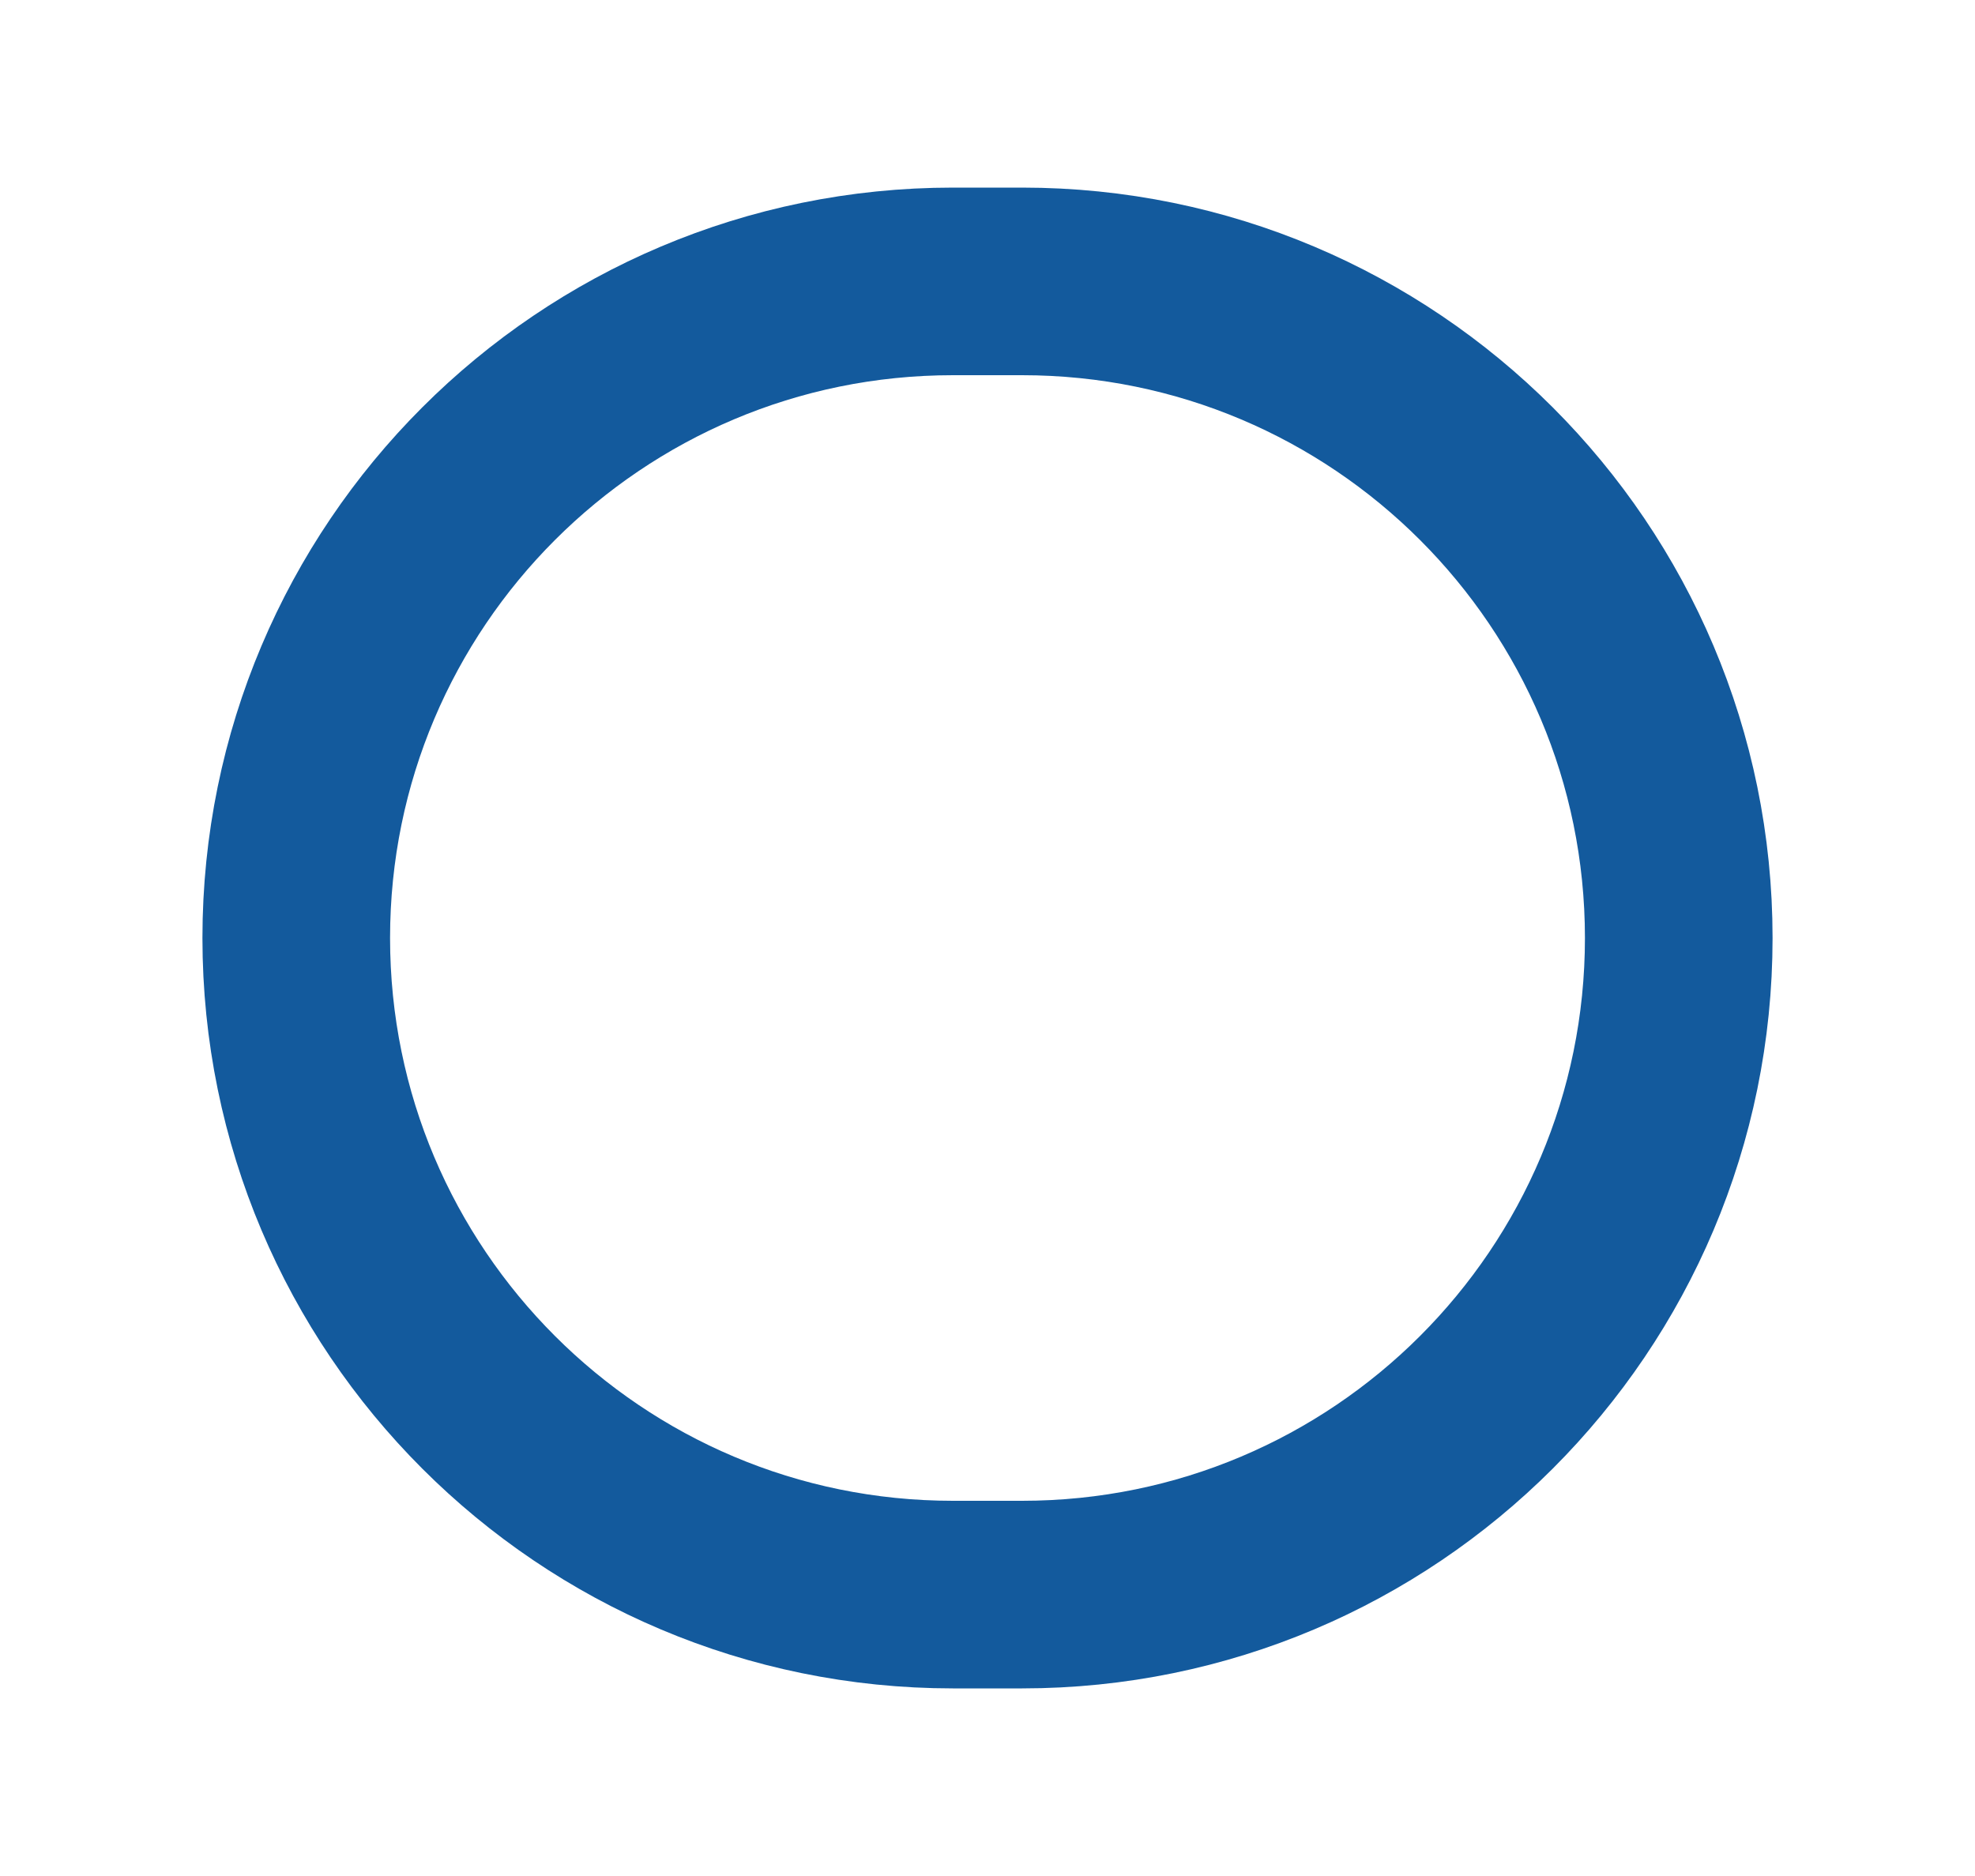
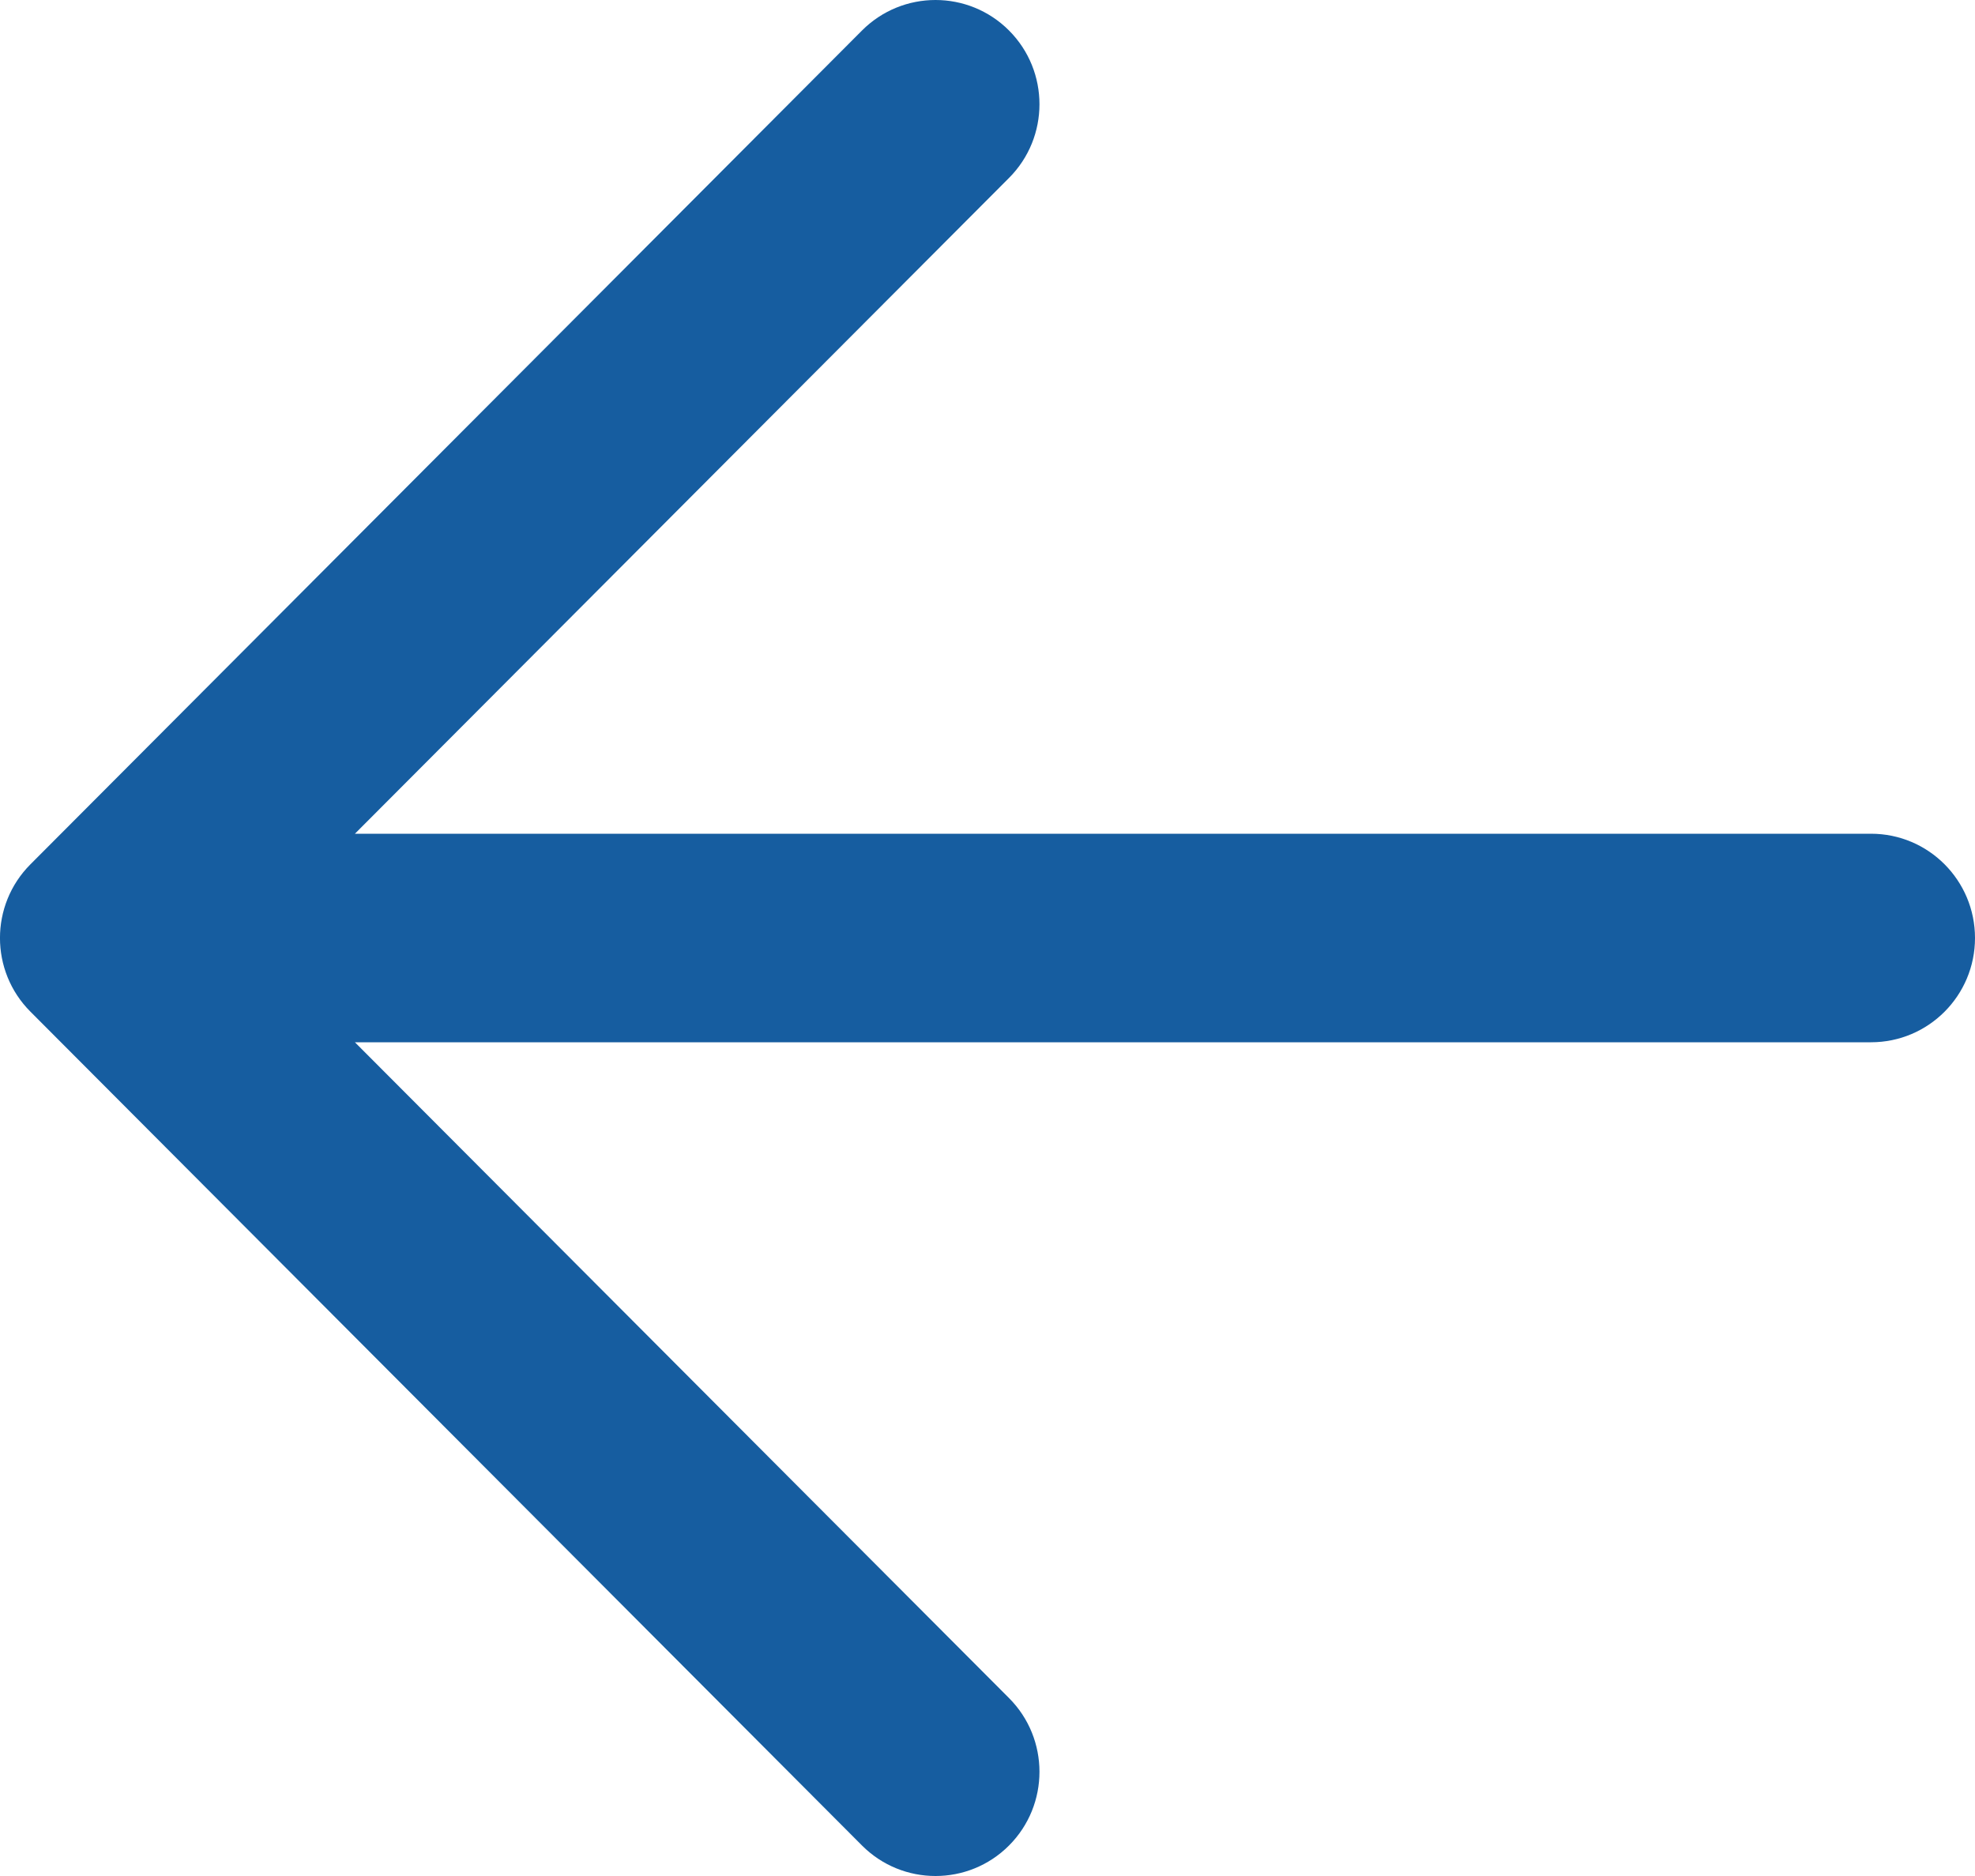
- <svg xmlns="http://www.w3.org/2000/svg" width="20" height="19" viewBox="0 0 20 19">
-   <rect x="3.0" y="2.85" width="14.0" height="13.3" rx="6.65" fill="none" stroke="#135A9D" stroke-width="1.9" />
+ <svg xmlns="http://www.w3.org/2000/svg" width="20" height="19" viewBox="0 0 20 19" fill="none">
+   <path d="M8.729 0.309C9.14 -0.103 9.807 -0.103 10.218 0.309C10.629 0.721 10.629 1.39 10.218 1.802L3.594 8.444H18.947C19.529 8.444 20 8.917 20 9.5C20 10.083 19.529 10.556 18.947 10.556H3.594L10.218 17.198C10.629 17.61 10.629 18.279 10.218 18.691C9.807 19.103 9.14 19.103 8.729 18.691L0.308 10.246C-0.103 9.834 -0.103 9.166 0.308 8.754L8.729 0.309Z" fill="#165DA0" />
</svg>
